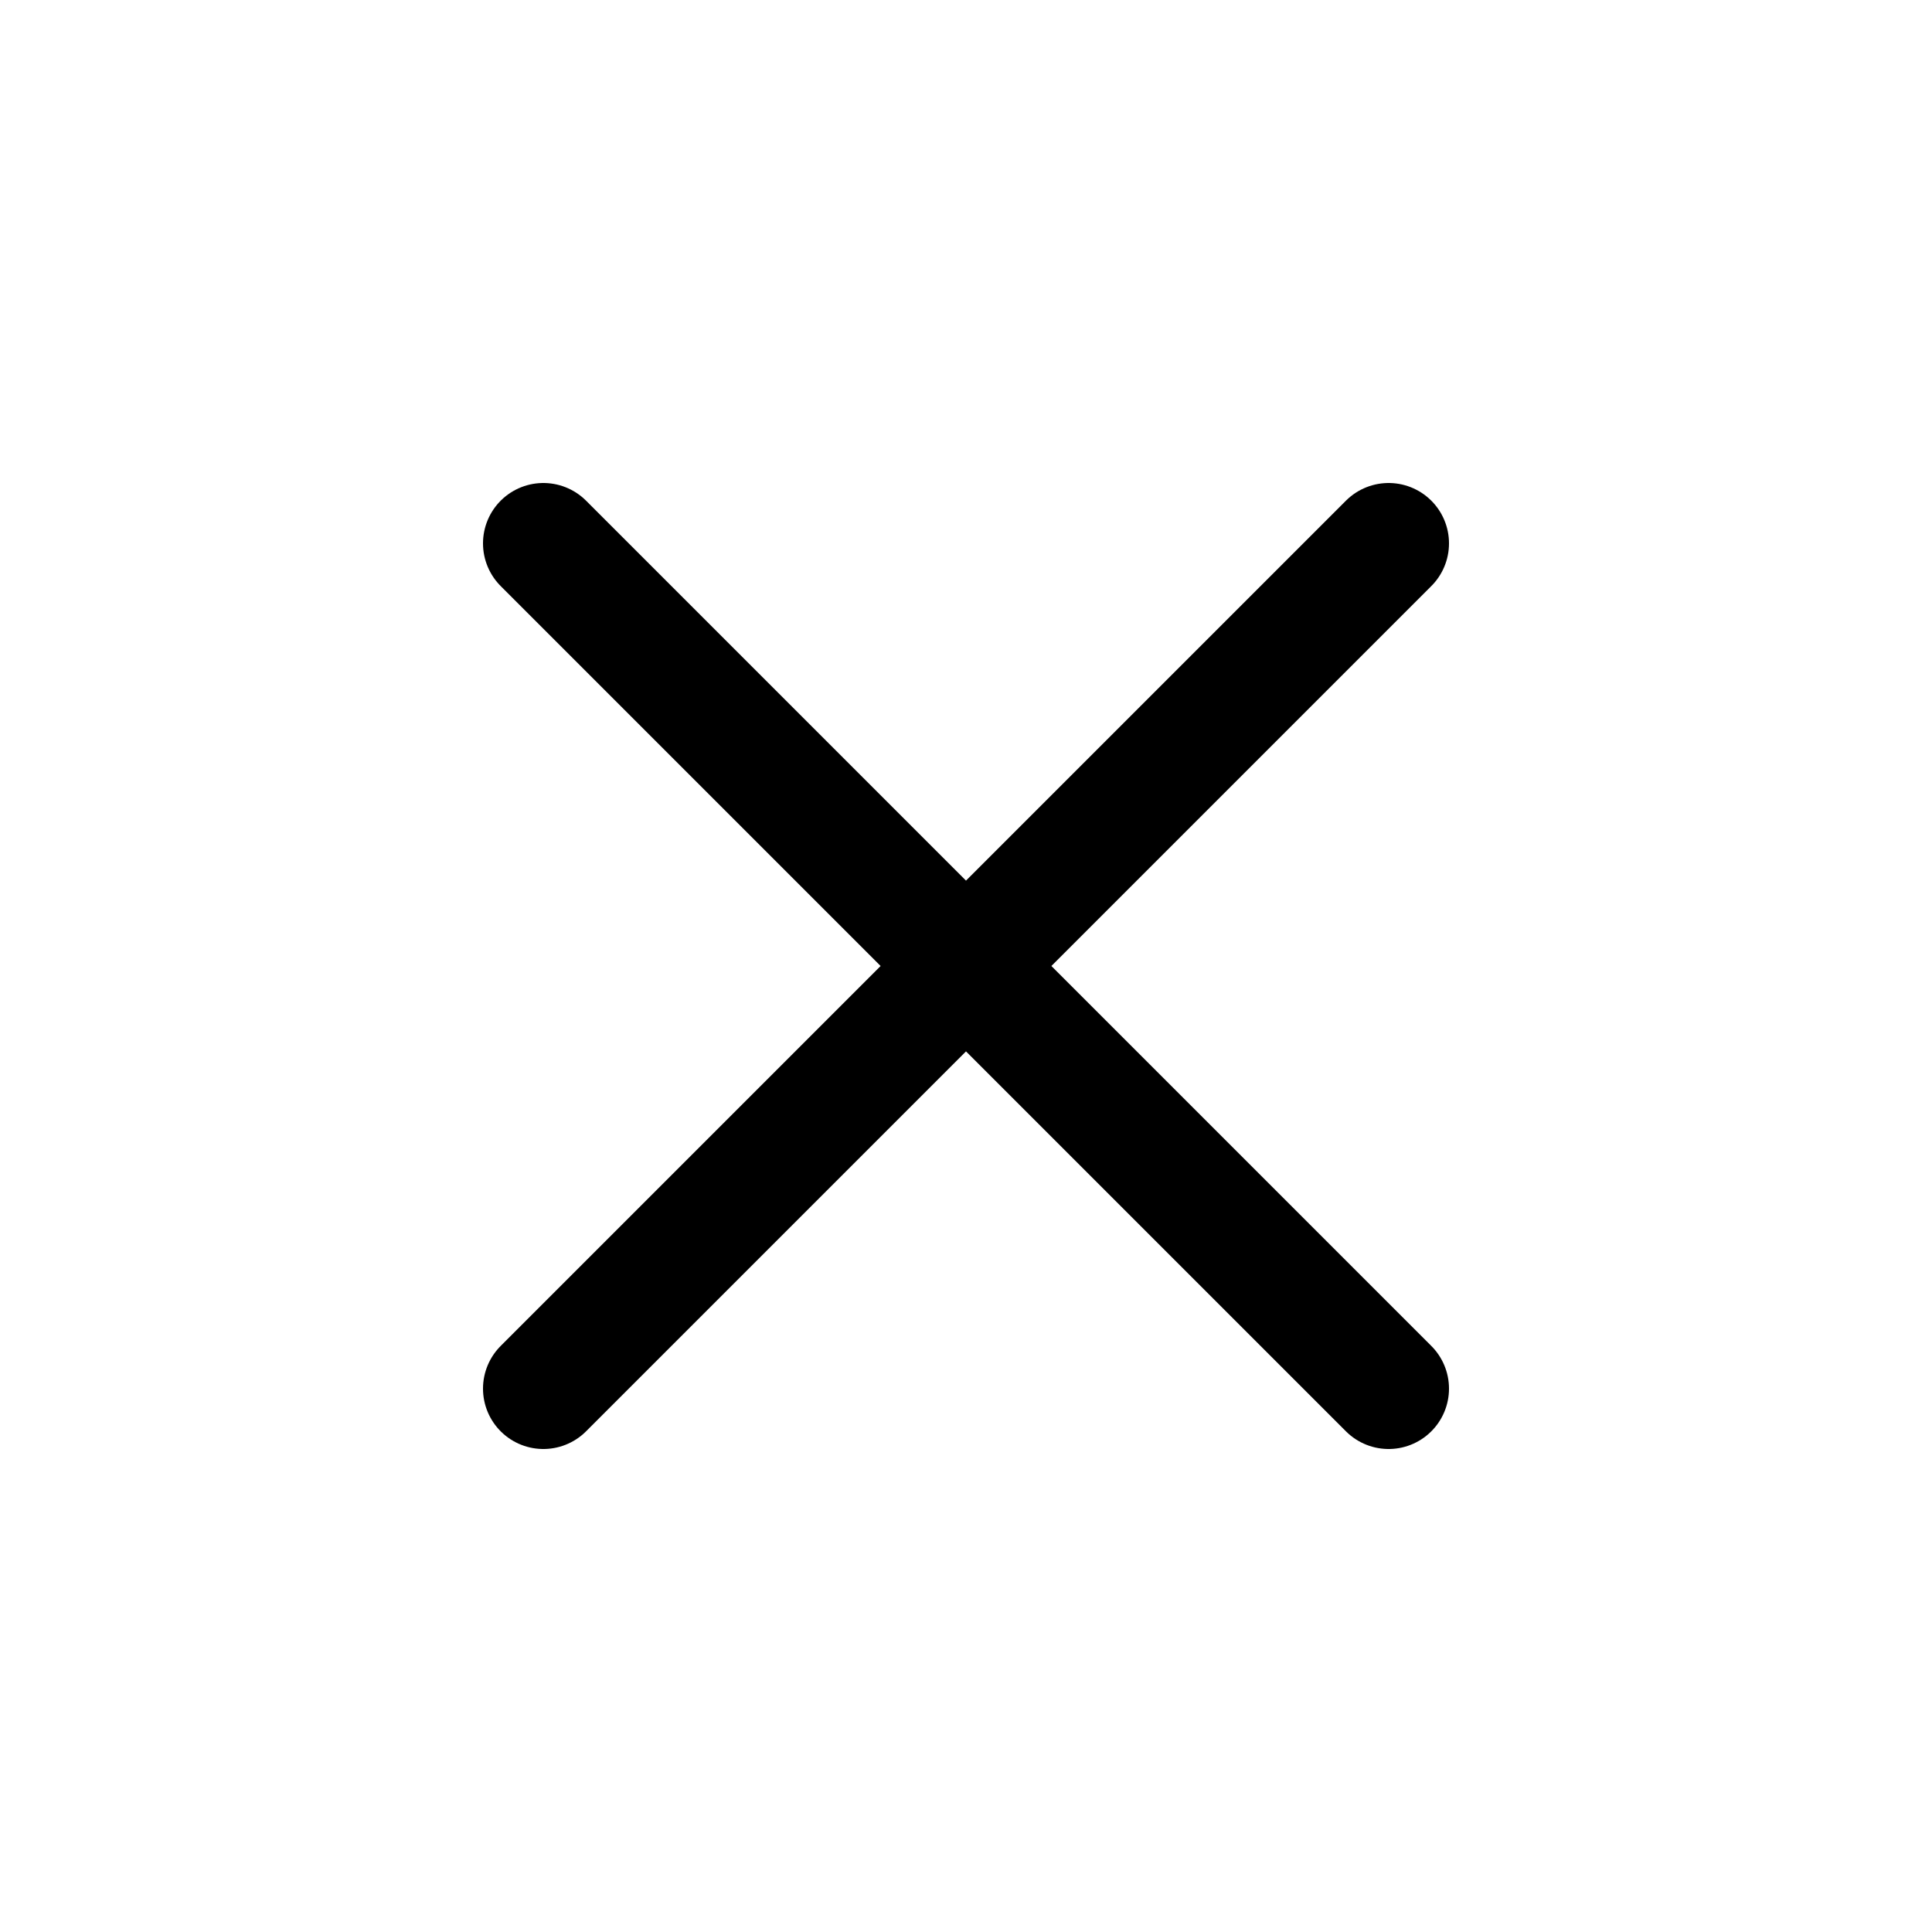
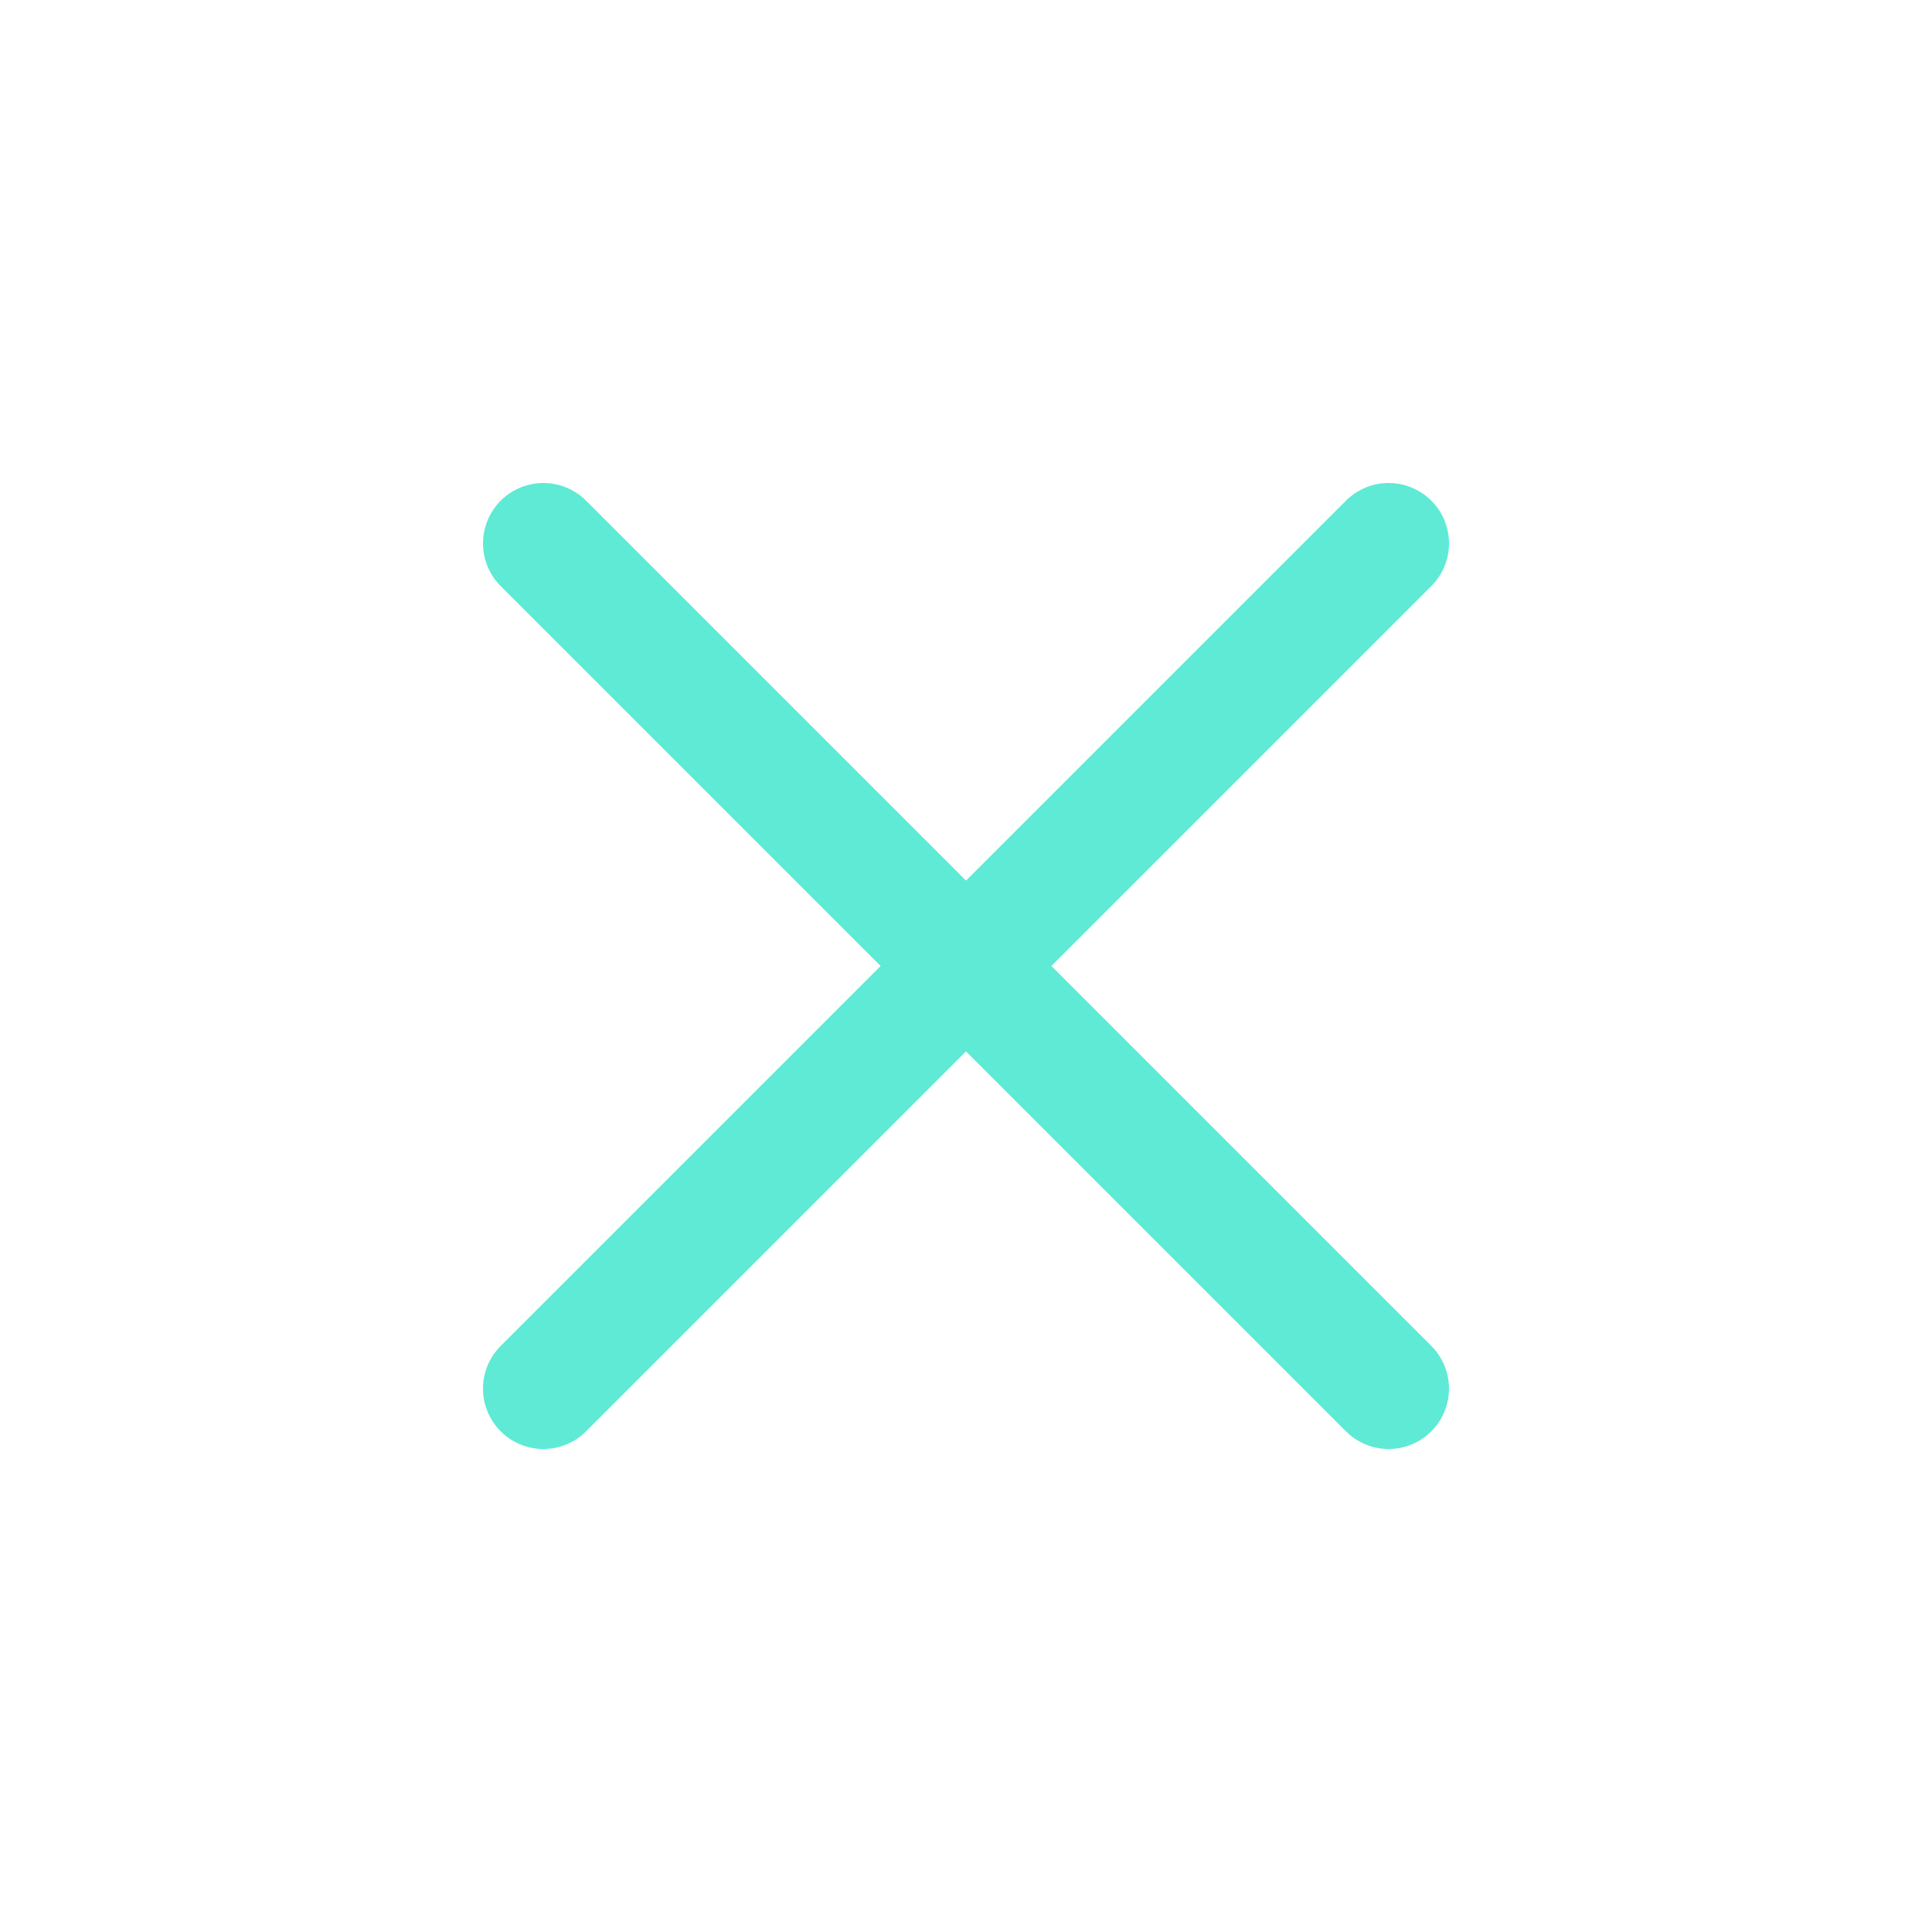
- <svg xmlns="http://www.w3.org/2000/svg" class="ionicon" viewBox="0 0 512 512">
-   <path fill="none" stroke="currentColor" stroke-linecap="round" stroke-linejoin="round" stroke-width="32" d="M368 368L144 144M368 144L144 368" />
+ <svg xmlns="http://www.w3.org/2000/svg" width="512" height="512" viewBox="0 0 512 512" fill="none">
+   <path d="M368 368L144 144M368 144L144 368" stroke="#5EEAD4" stroke-width="32" stroke-linecap="round" stroke-linejoin="round" />
</svg>
